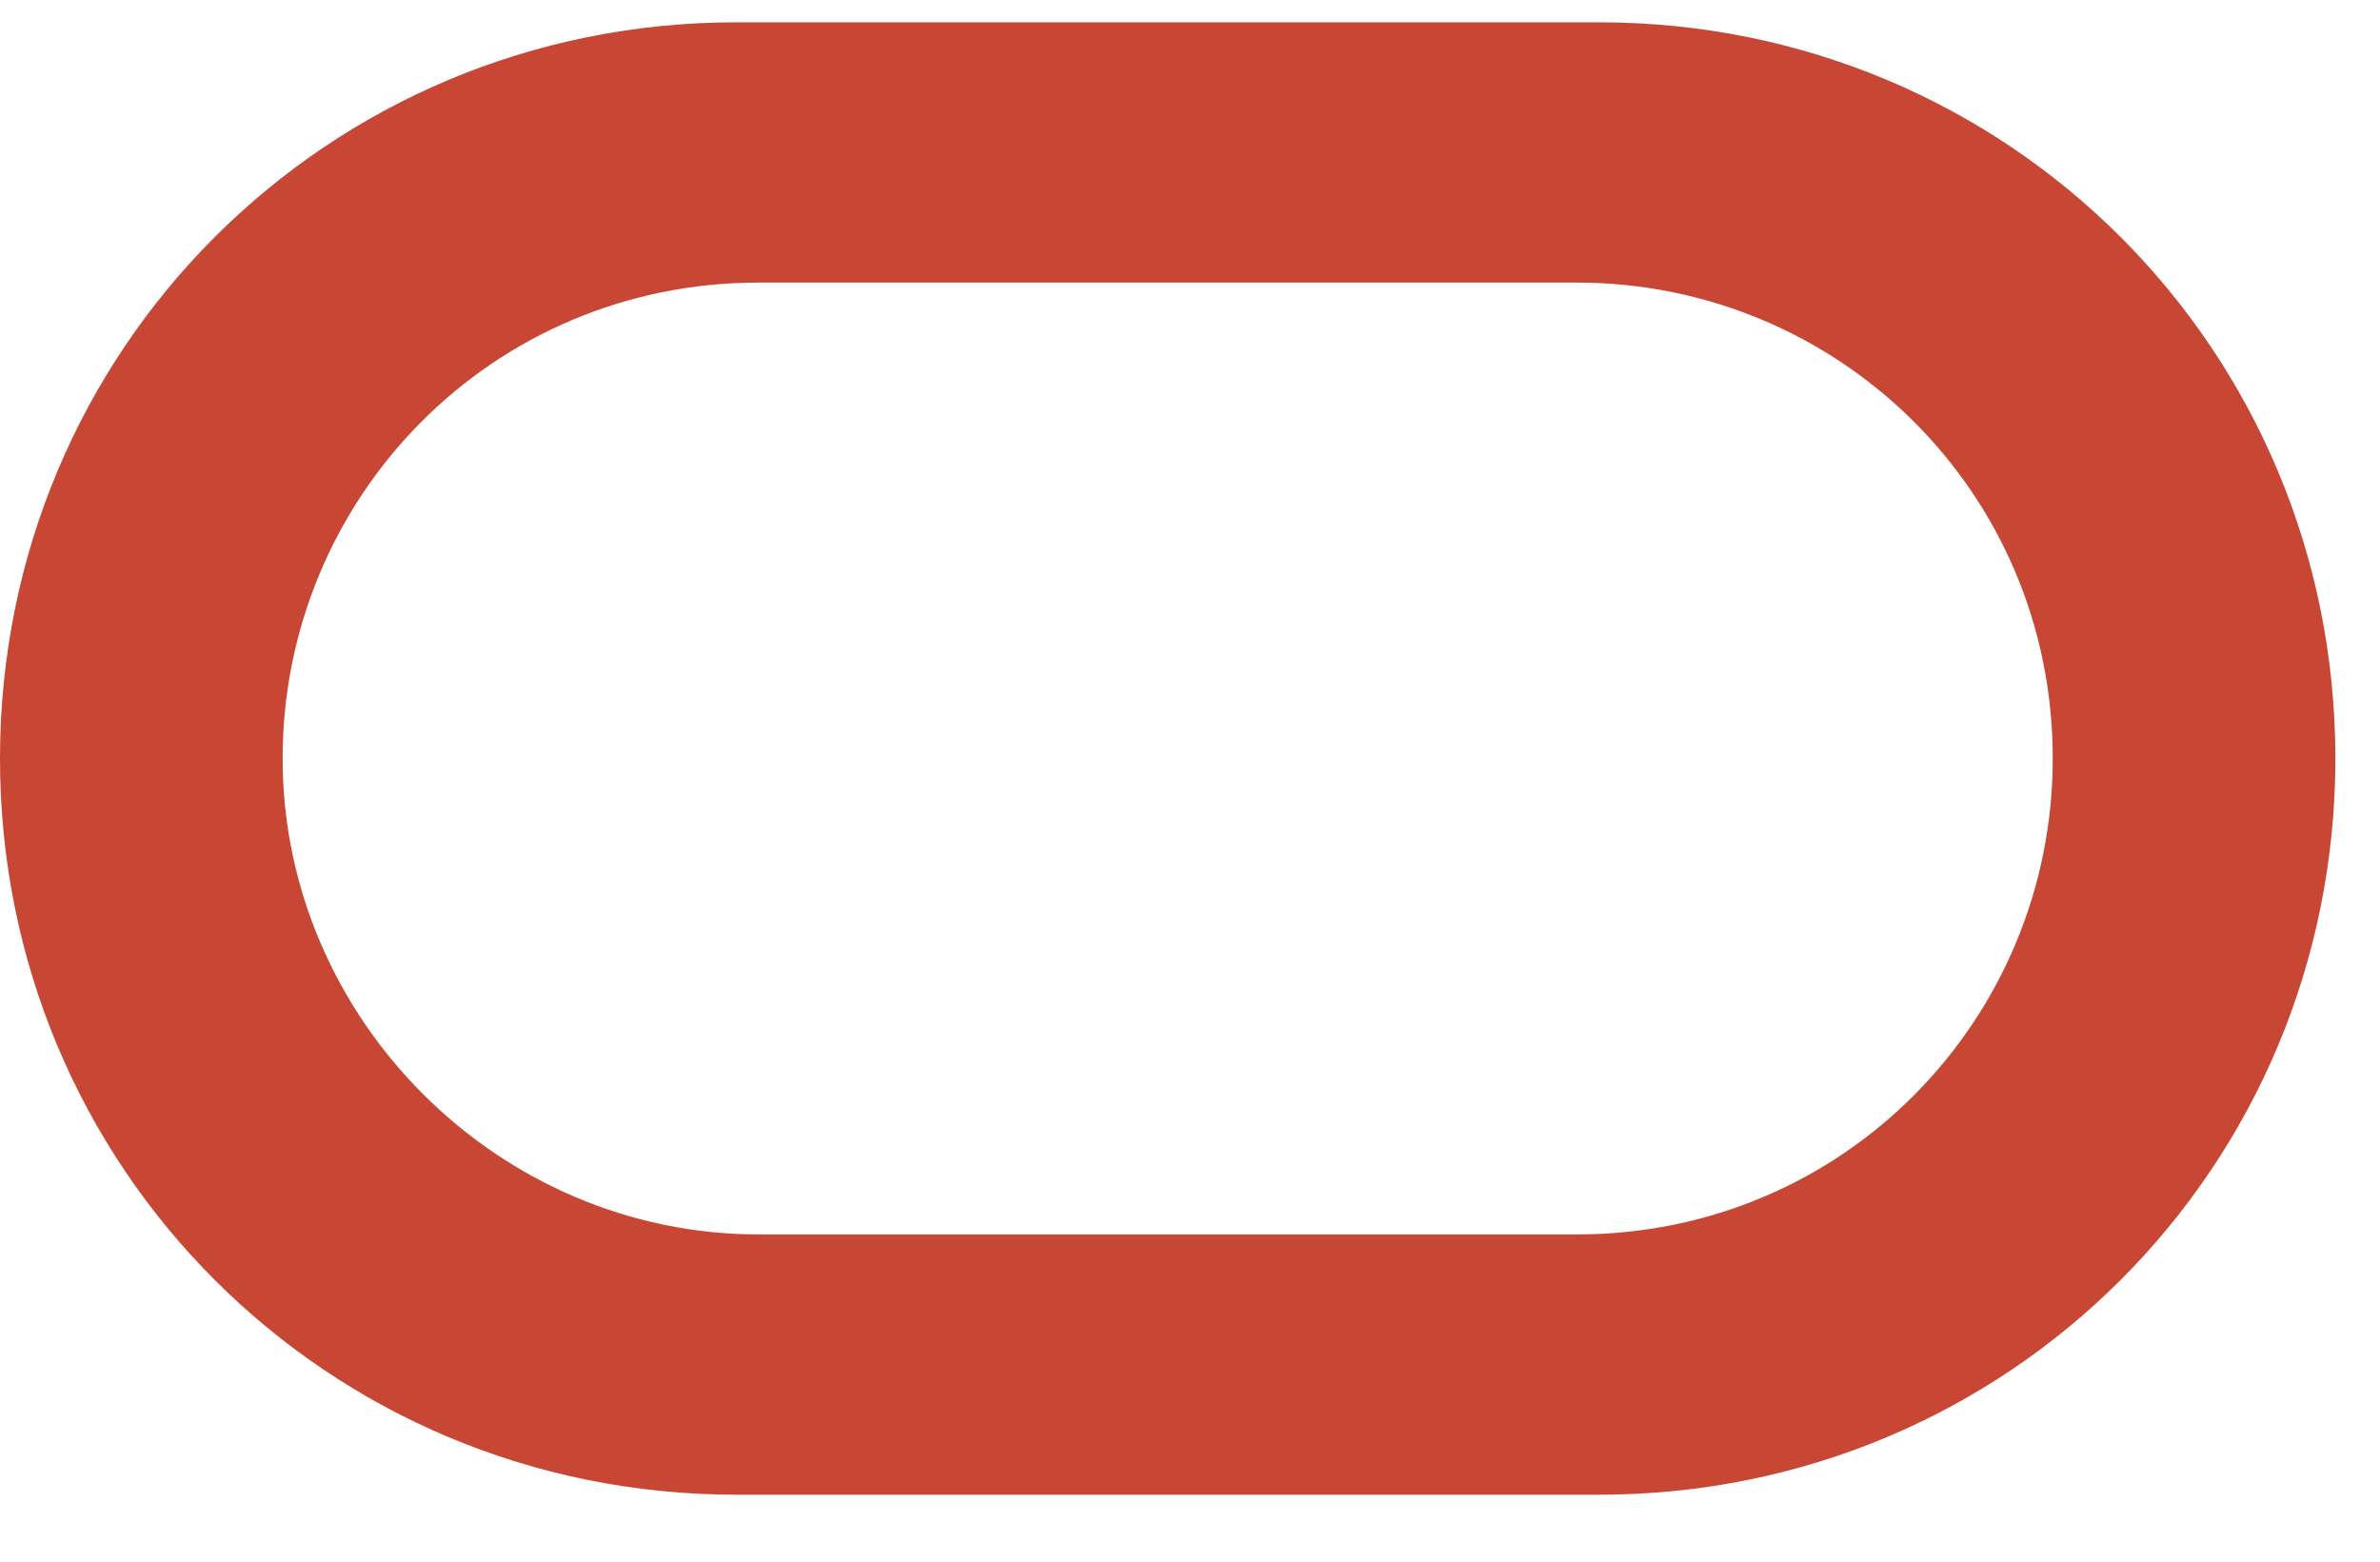
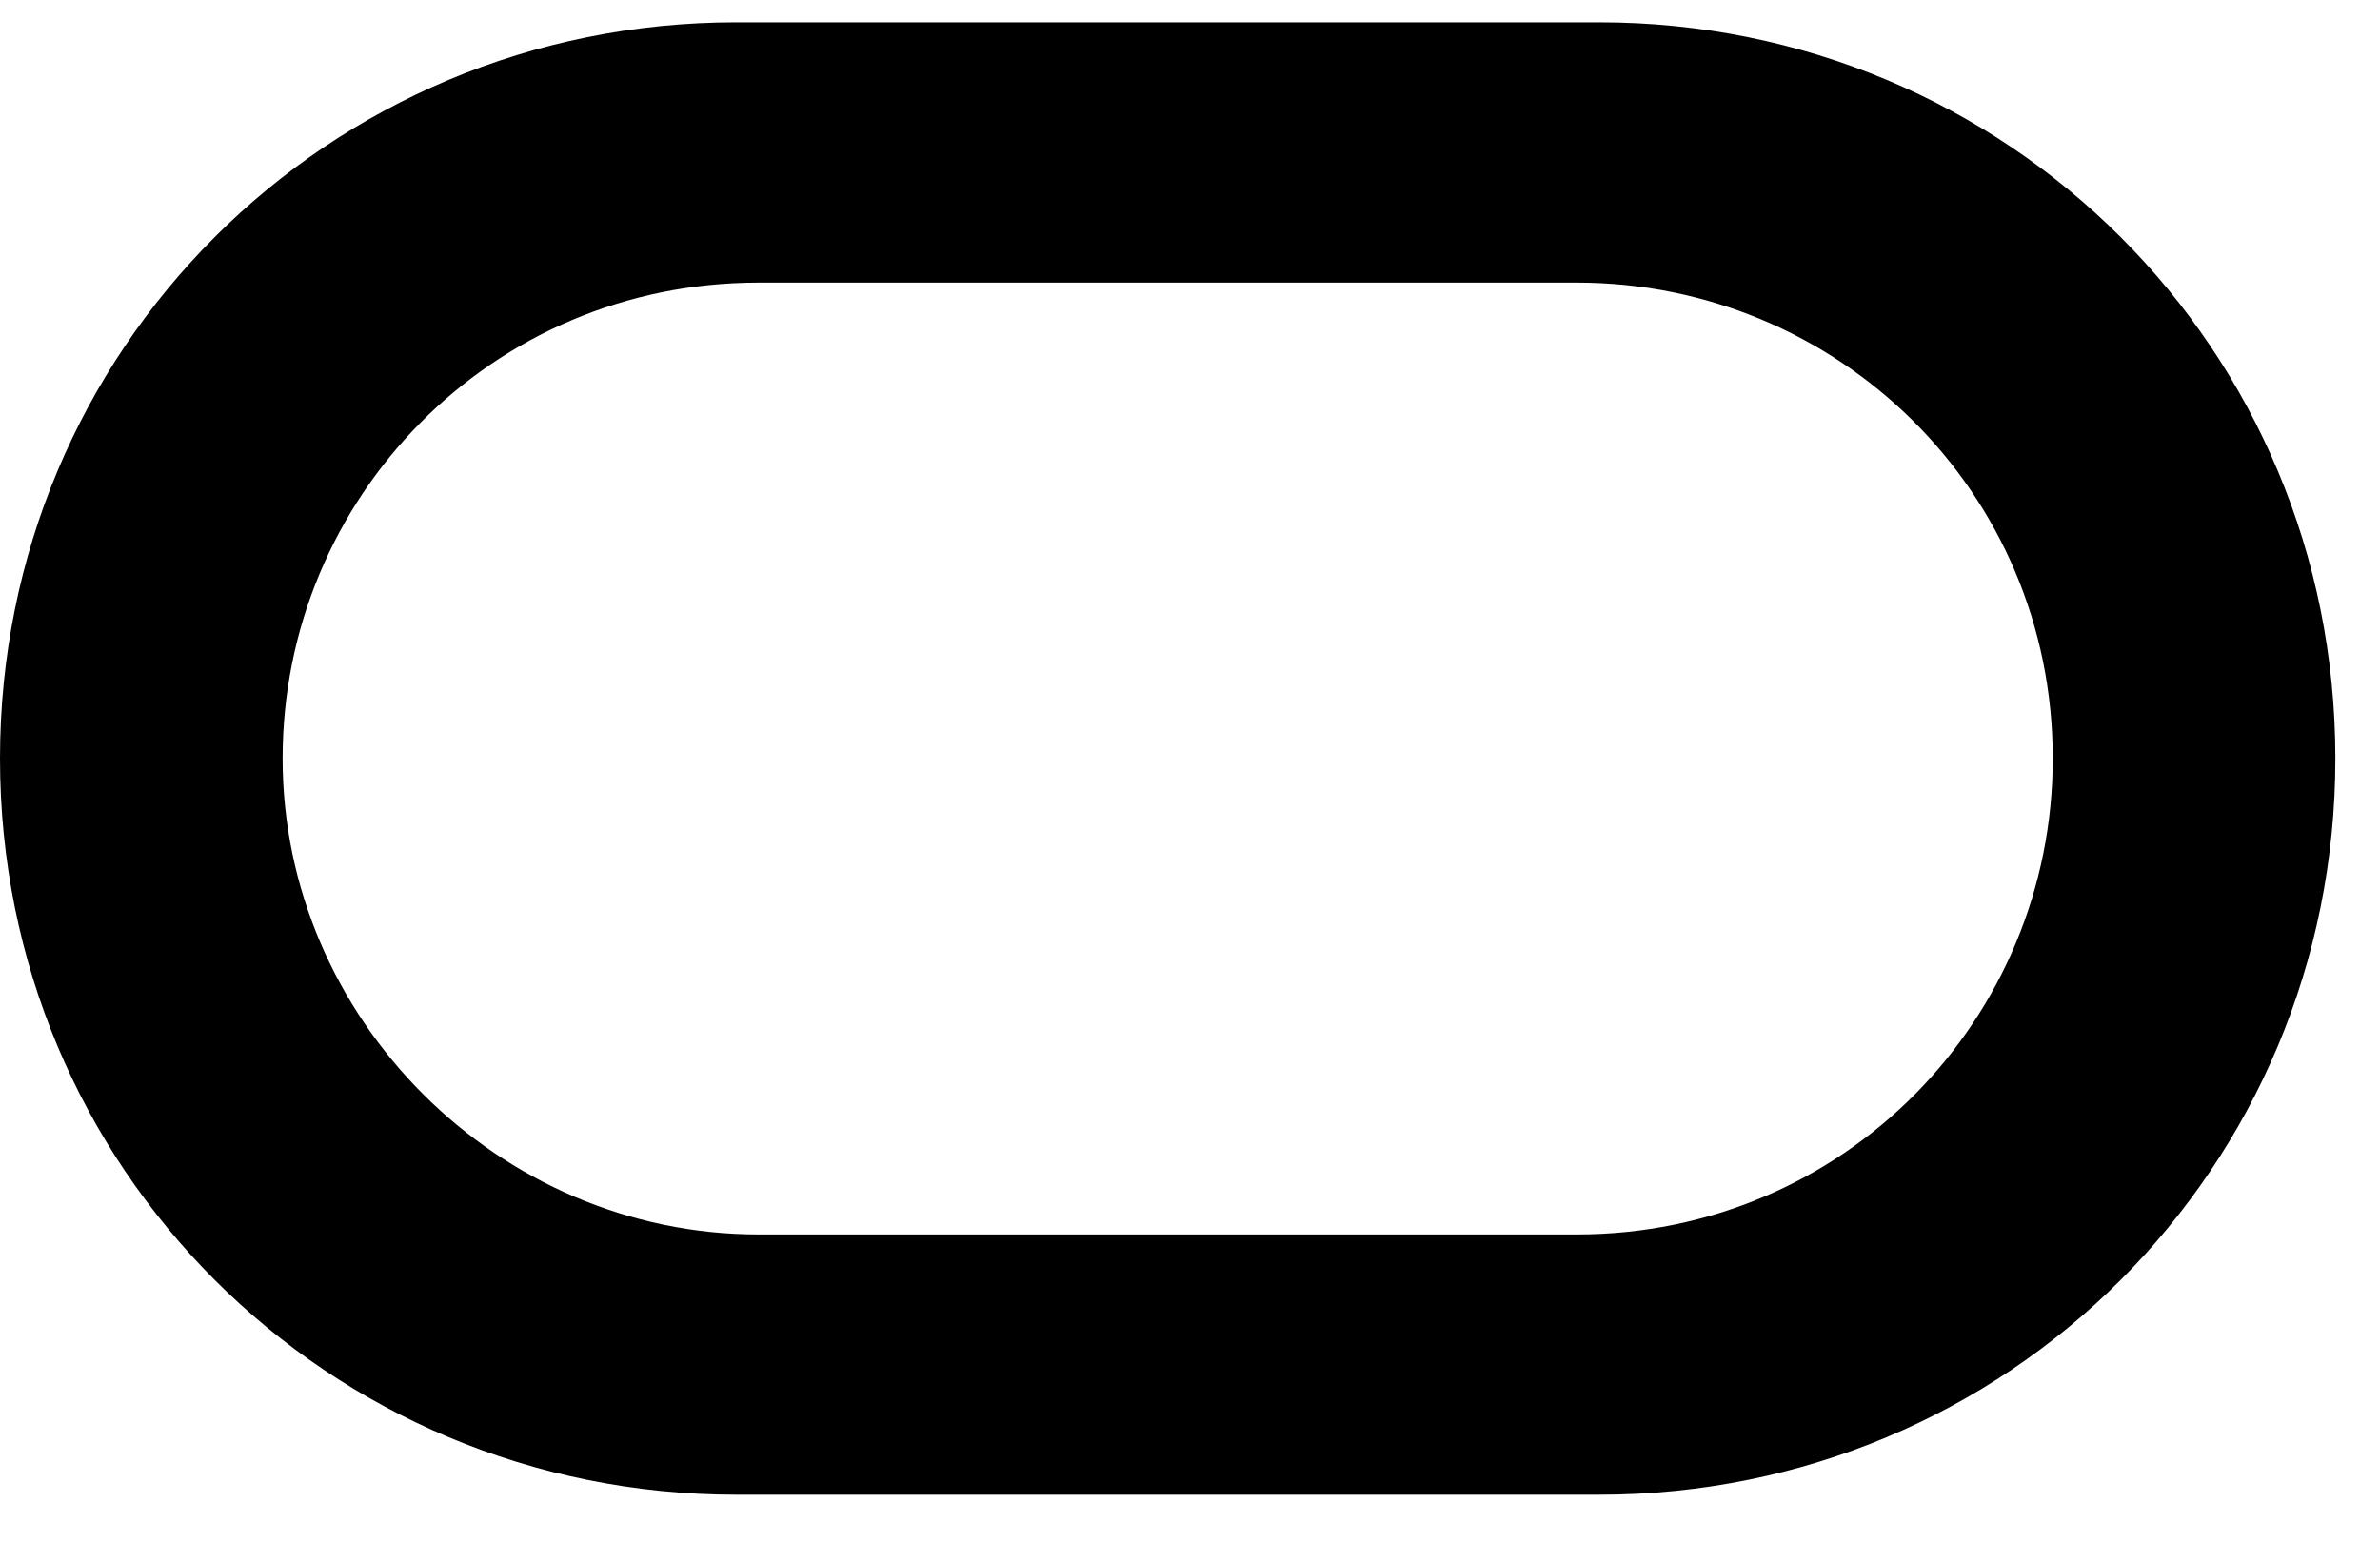
<svg xmlns="http://www.w3.org/2000/svg" height="2100" viewBox="0 0 32 21" width="3200">
-   <path d="m9.9 20.1c-5.5 0-9.9-4.4-9.9-9.9s4.4-9.9 9.9-9.9h11.6c5.5 0 9.9 4.4 9.9 9.9s-4.4 9.9-9.9 9.9zm11.3-3.5c3.6 0 6.4-2.9 6.4-6.4 0-3.6-2.9-6.4-6.4-6.4h-11c-3.6 0-6.4 2.9-6.4 6.4s2.9 6.4 6.4 6.4z" fill="#c74634" />
+   <path d="m9.9 20.1c-5.5 0-9.9-4.4-9.9-9.9s4.4-9.9 9.9-9.9h11.6c5.5 0 9.9 4.4 9.9 9.9s-4.4 9.9-9.9 9.9zm11.3-3.5c3.6 0 6.4-2.9 6.4-6.4 0-3.6-2.9-6.4-6.4-6.4h-11c-3.6 0-6.4 2.9-6.4 6.4s2.9 6.4 6.4 6.4z" fill="currentColor" />
</svg>
